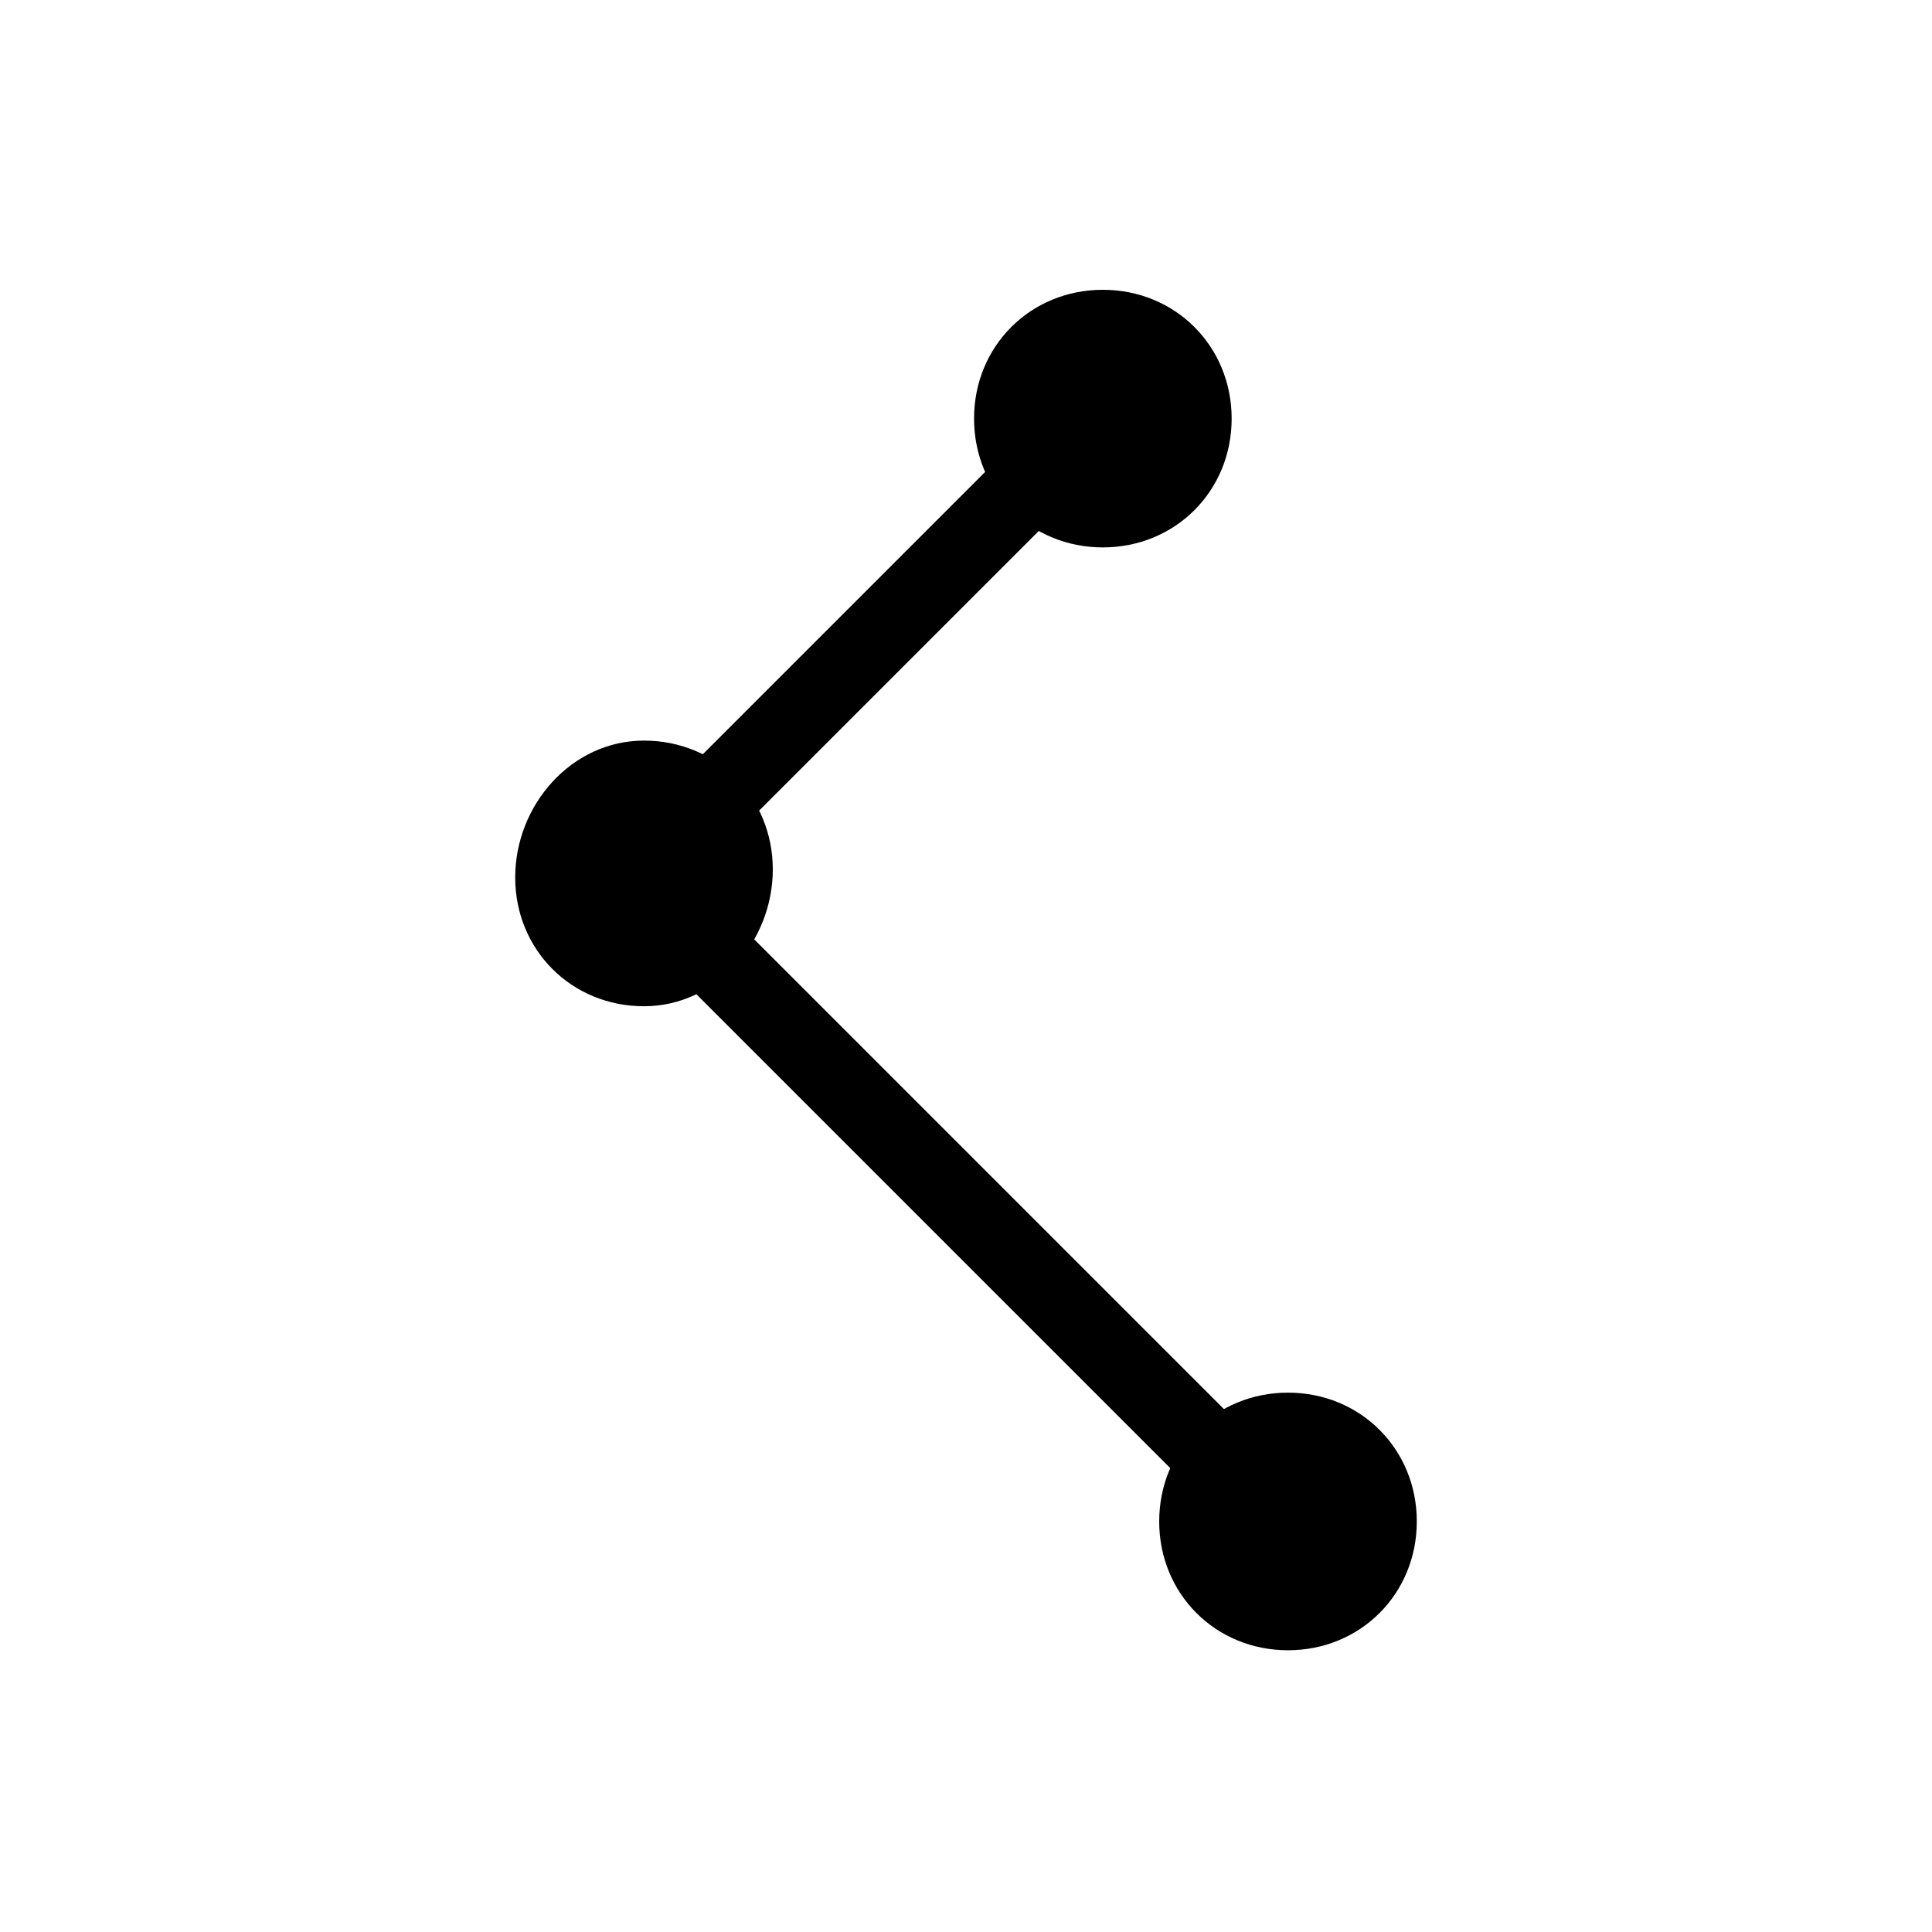
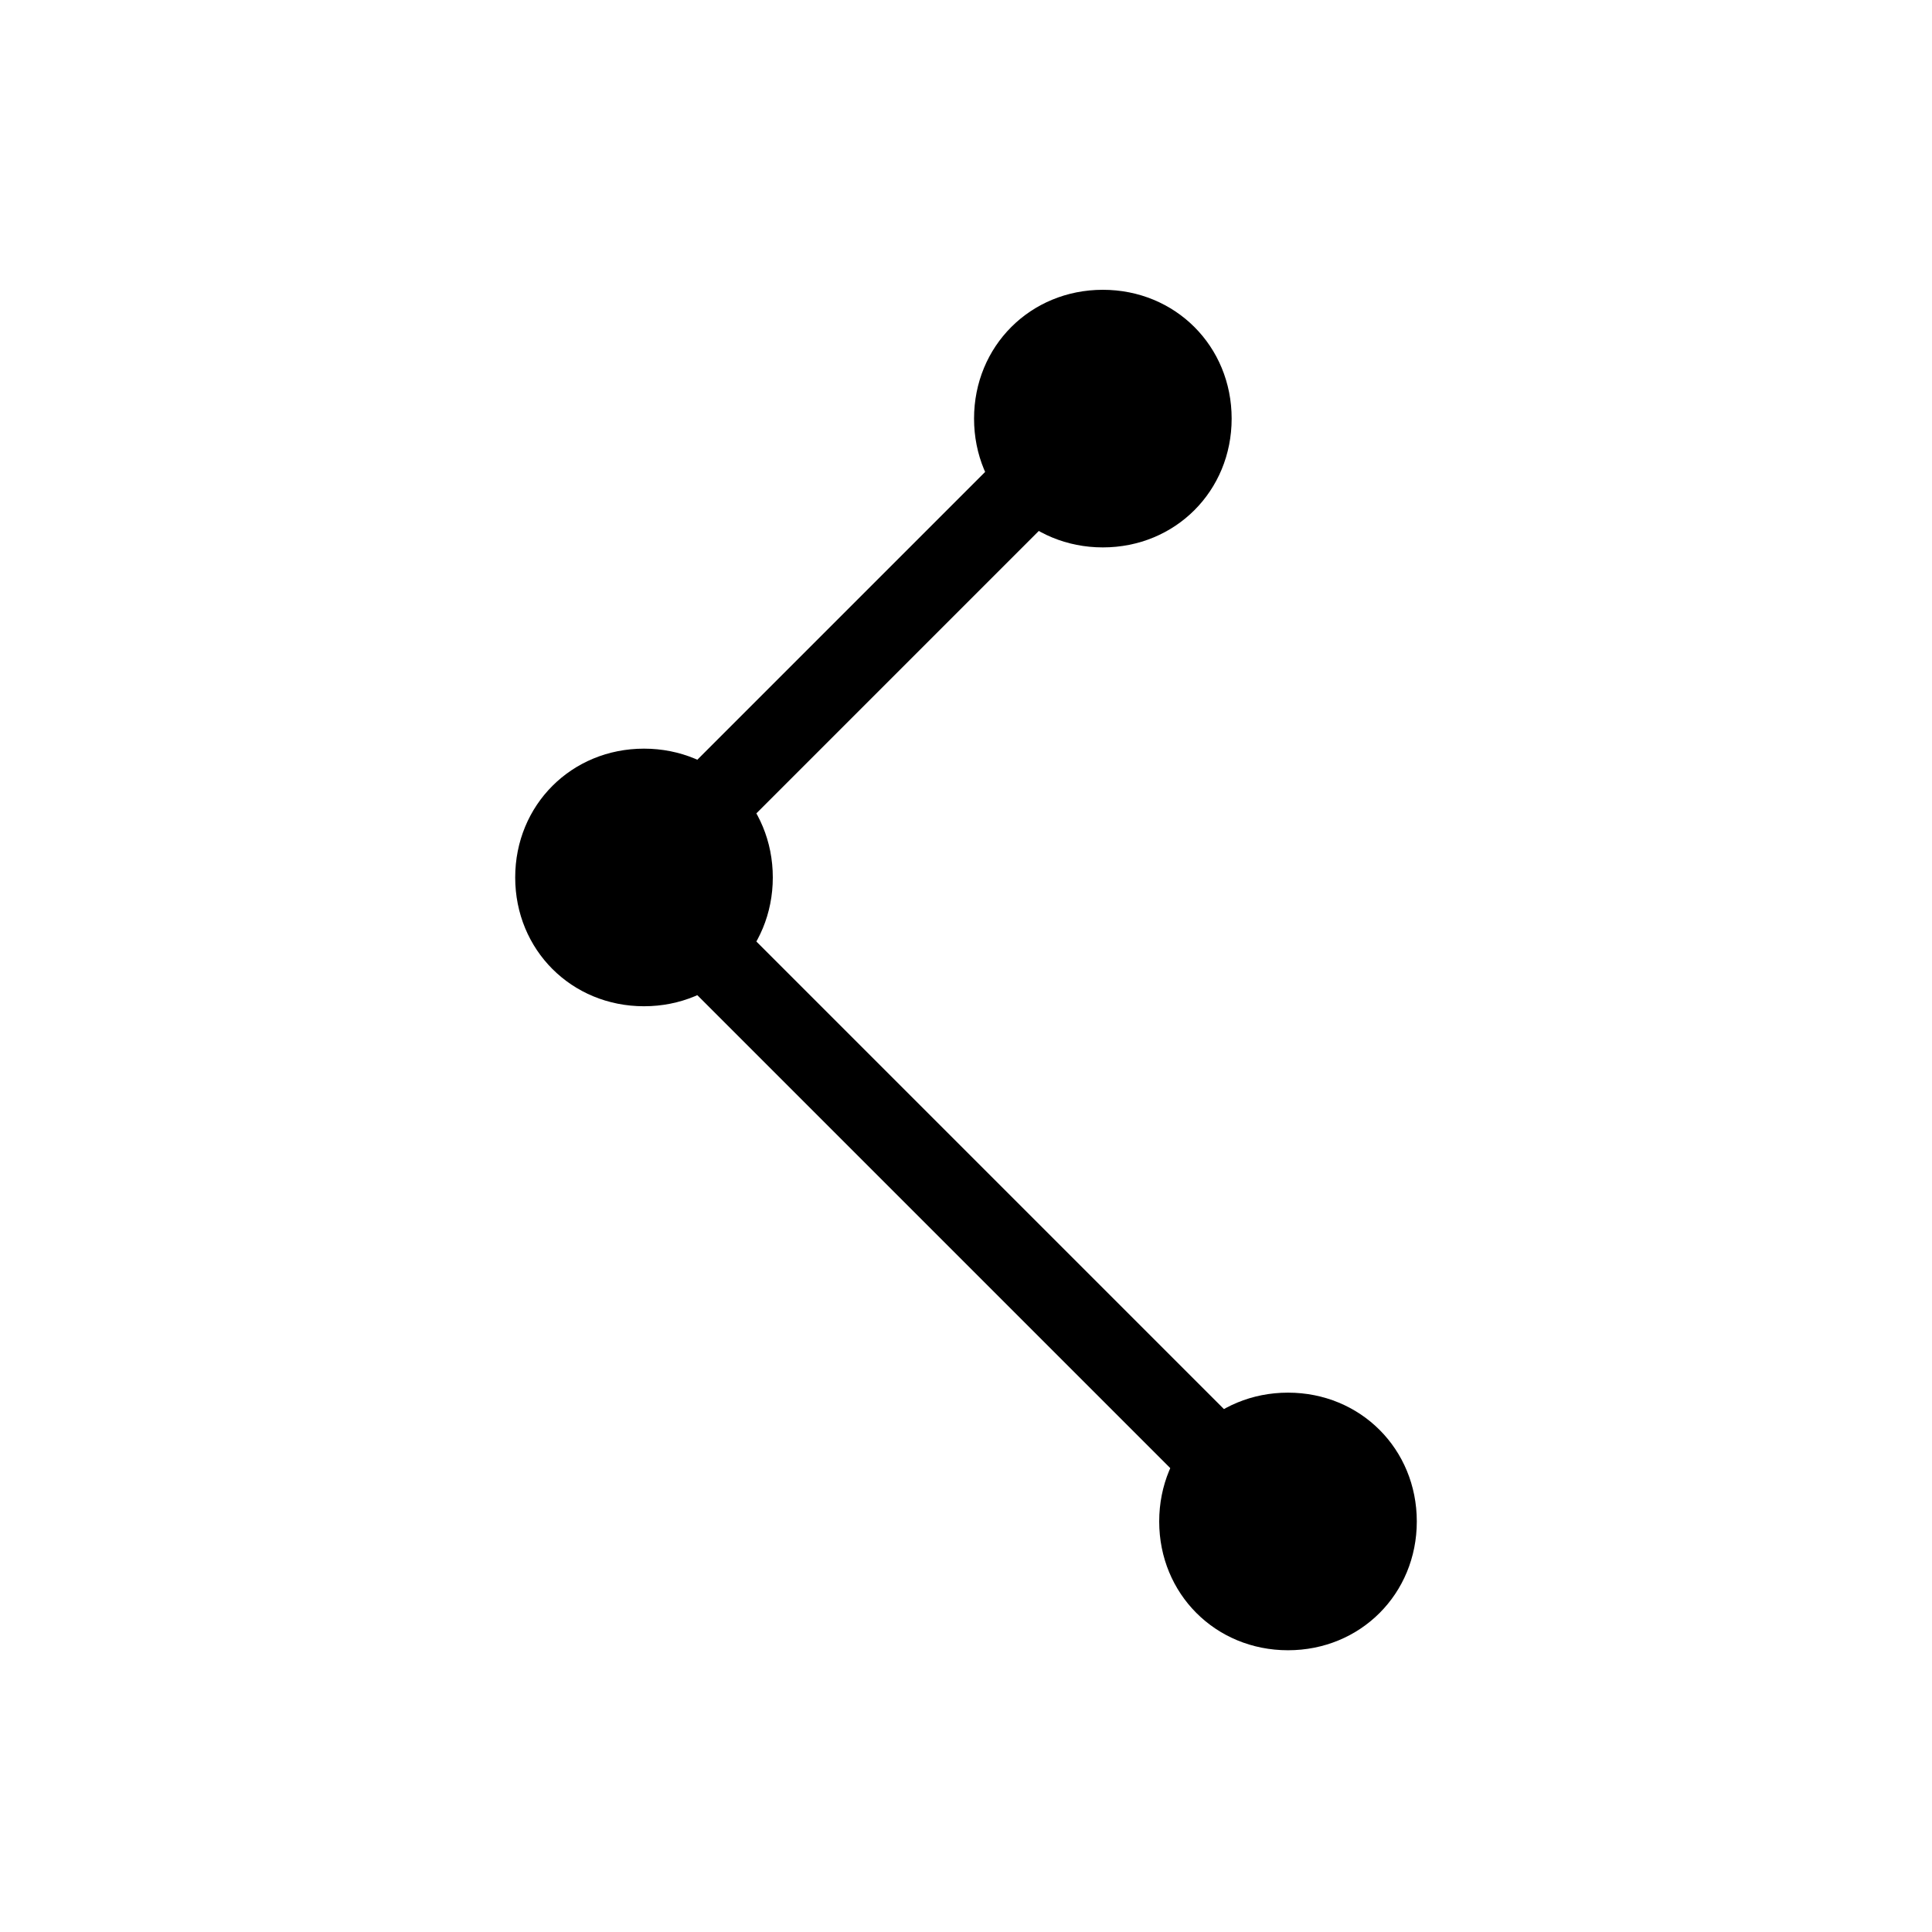
- <svg xmlns="http://www.w3.org/2000/svg" version="1.1" id="Layer_1" x="0px" y="0px" viewBox="0 0 24 24" style="enable-background:new 0 0 24 24;" xml:space="preserve">
-   <g id="XMLID_133_">
-     <circle id="XMLID_129_" cx="13.7" cy="5.1" r="1.1" />
-     <path id="XMLID_130_" d="M13.7,6.8c-0.9,0-1.6-0.7-1.6-1.6s0.7-1.6,1.6-1.6c0.9,0,1.6,0.7,1.6,1.6S14.6,6.8,13.7,6.8z M13.7,4.5   c-0.4,0-0.6,0.3-0.6,0.6s0.3,0.6,0.6,0.6s0.6-0.3,0.6-0.6S14.1,4.5,13.7,4.5z" />
+ <svg xmlns="http://www.w3.org/2000/svg" version="1.1" id="Layer_1" x="0px" y="0px" viewBox="-467 269 24 24" style="enable-background:new -467 269 24 24;" xml:space="preserve">
+   <g>
+     <circle id="XMLID_3_" cx="-453.3" cy="274.1" r="1.1" />
+     <path d="M-453.3,275.8c-0.9,0-1.6-0.7-1.6-1.6s0.7-1.6,1.6-1.6c0.9,0,1.6,0.7,1.6,1.6S-452.4,275.8-453.3,275.8z M-453.3,273.5   c-0.4,0-0.6,0.3-0.6,0.6s0.3,0.6,0.6,0.6s0.6-0.3,0.6-0.6S-452.9,273.5-453.3,273.5z" />
  </g>
-   <g id="XMLID_128_">
-     <circle id="XMLID_124_" cx="8" cy="10.9" r="1.1" />
-     <path id="XMLID_125_" d="M8,12.5c-0.9,0-1.6-0.7-1.6-1.6S7.1,9.2,8,9.2s1.6,0.7,1.6,1.6S8.9,12.5,8,12.5z M8,10.2   c-0.4,0-0.6,0.3-0.6,0.6s0.3,0.6,0.6,0.6s0.6-0.3,0.6-0.6S8.4,10.2,8,10.2z" />
+   <g>
+     <circle id="XMLID_2_" cx="-459" cy="279.9" r="1.1" />
+     <path d="M-459,281.5c-0.9,0-1.6-0.7-1.6-1.6s0.7-1.6,1.6-1.6s1.6,0.7,1.6,1.6S-458.1,281.5-459,281.5z M-459,279.2   c-0.4,0-0.6,0.3-0.6,0.6s0.3,0.6,0.6,0.6s0.6-0.3,0.6-0.6S-458.6,279.2-459,279.2z" />
  </g>
-   <g id="XMLID_123_">
-     <circle id="XMLID_28_" cx="16" cy="18.9" r="1.1" />
-     <path id="XMLID_70_" d="M16,20.5c-0.9,0-1.6-0.7-1.6-1.6c0-0.9,0.7-1.6,1.6-1.6s1.6,0.7,1.6,1.6C17.6,19.8,16.9,20.5,16,20.5z    M16,18.2c-0.4,0-0.6,0.3-0.6,0.6s0.3,0.6,0.6,0.6s0.6-0.3,0.6-0.6S16.4,18.2,16,18.2z" />
+   <g>
+     <circle id="XMLID_1_" cx="-451" cy="287.9" r="1.1" />
+     <path d="M-451,289.5c-0.9,0-1.6-0.7-1.6-1.6c0-0.9,0.7-1.6,1.6-1.6s1.6,0.7,1.6,1.6C-449.4,288.8-450.1,289.5-451,289.5z    M-451,287.2c-0.4,0-0.6,0.3-0.6,0.6s0.3,0.6,0.6,0.6s0.6-0.3,0.6-0.6S-450.6,287.2-451,287.2z" />
  </g>
-   <path id="XMLID_69_" d="M15.4,18.8c-0.1,0-0.3,0-0.4-0.1l-7.8-7.8l6.1-6.1c0.2-0.2,0.5-0.2,0.7,0s0.2,0.5,0,0.7l-5.4,5.4l7.1,7.1  c0.2,0.2,0.2,0.5,0,0.7C15.7,18.7,15.6,18.8,15.4,18.8z" />
+   <path d="M-451.6,287.8c-0.1,0-0.3,0-0.4-0.1l-7.8-7.8l6.1-6.1c0.2-0.2,0.5-0.2,0.7,0s0.2,0.5,0,0.7l-5.4,5.4l7.1,7.1  c0.2,0.2,0.2,0.5,0,0.7C-451.3,287.7-451.4,287.8-451.6,287.8z" />
</svg>
